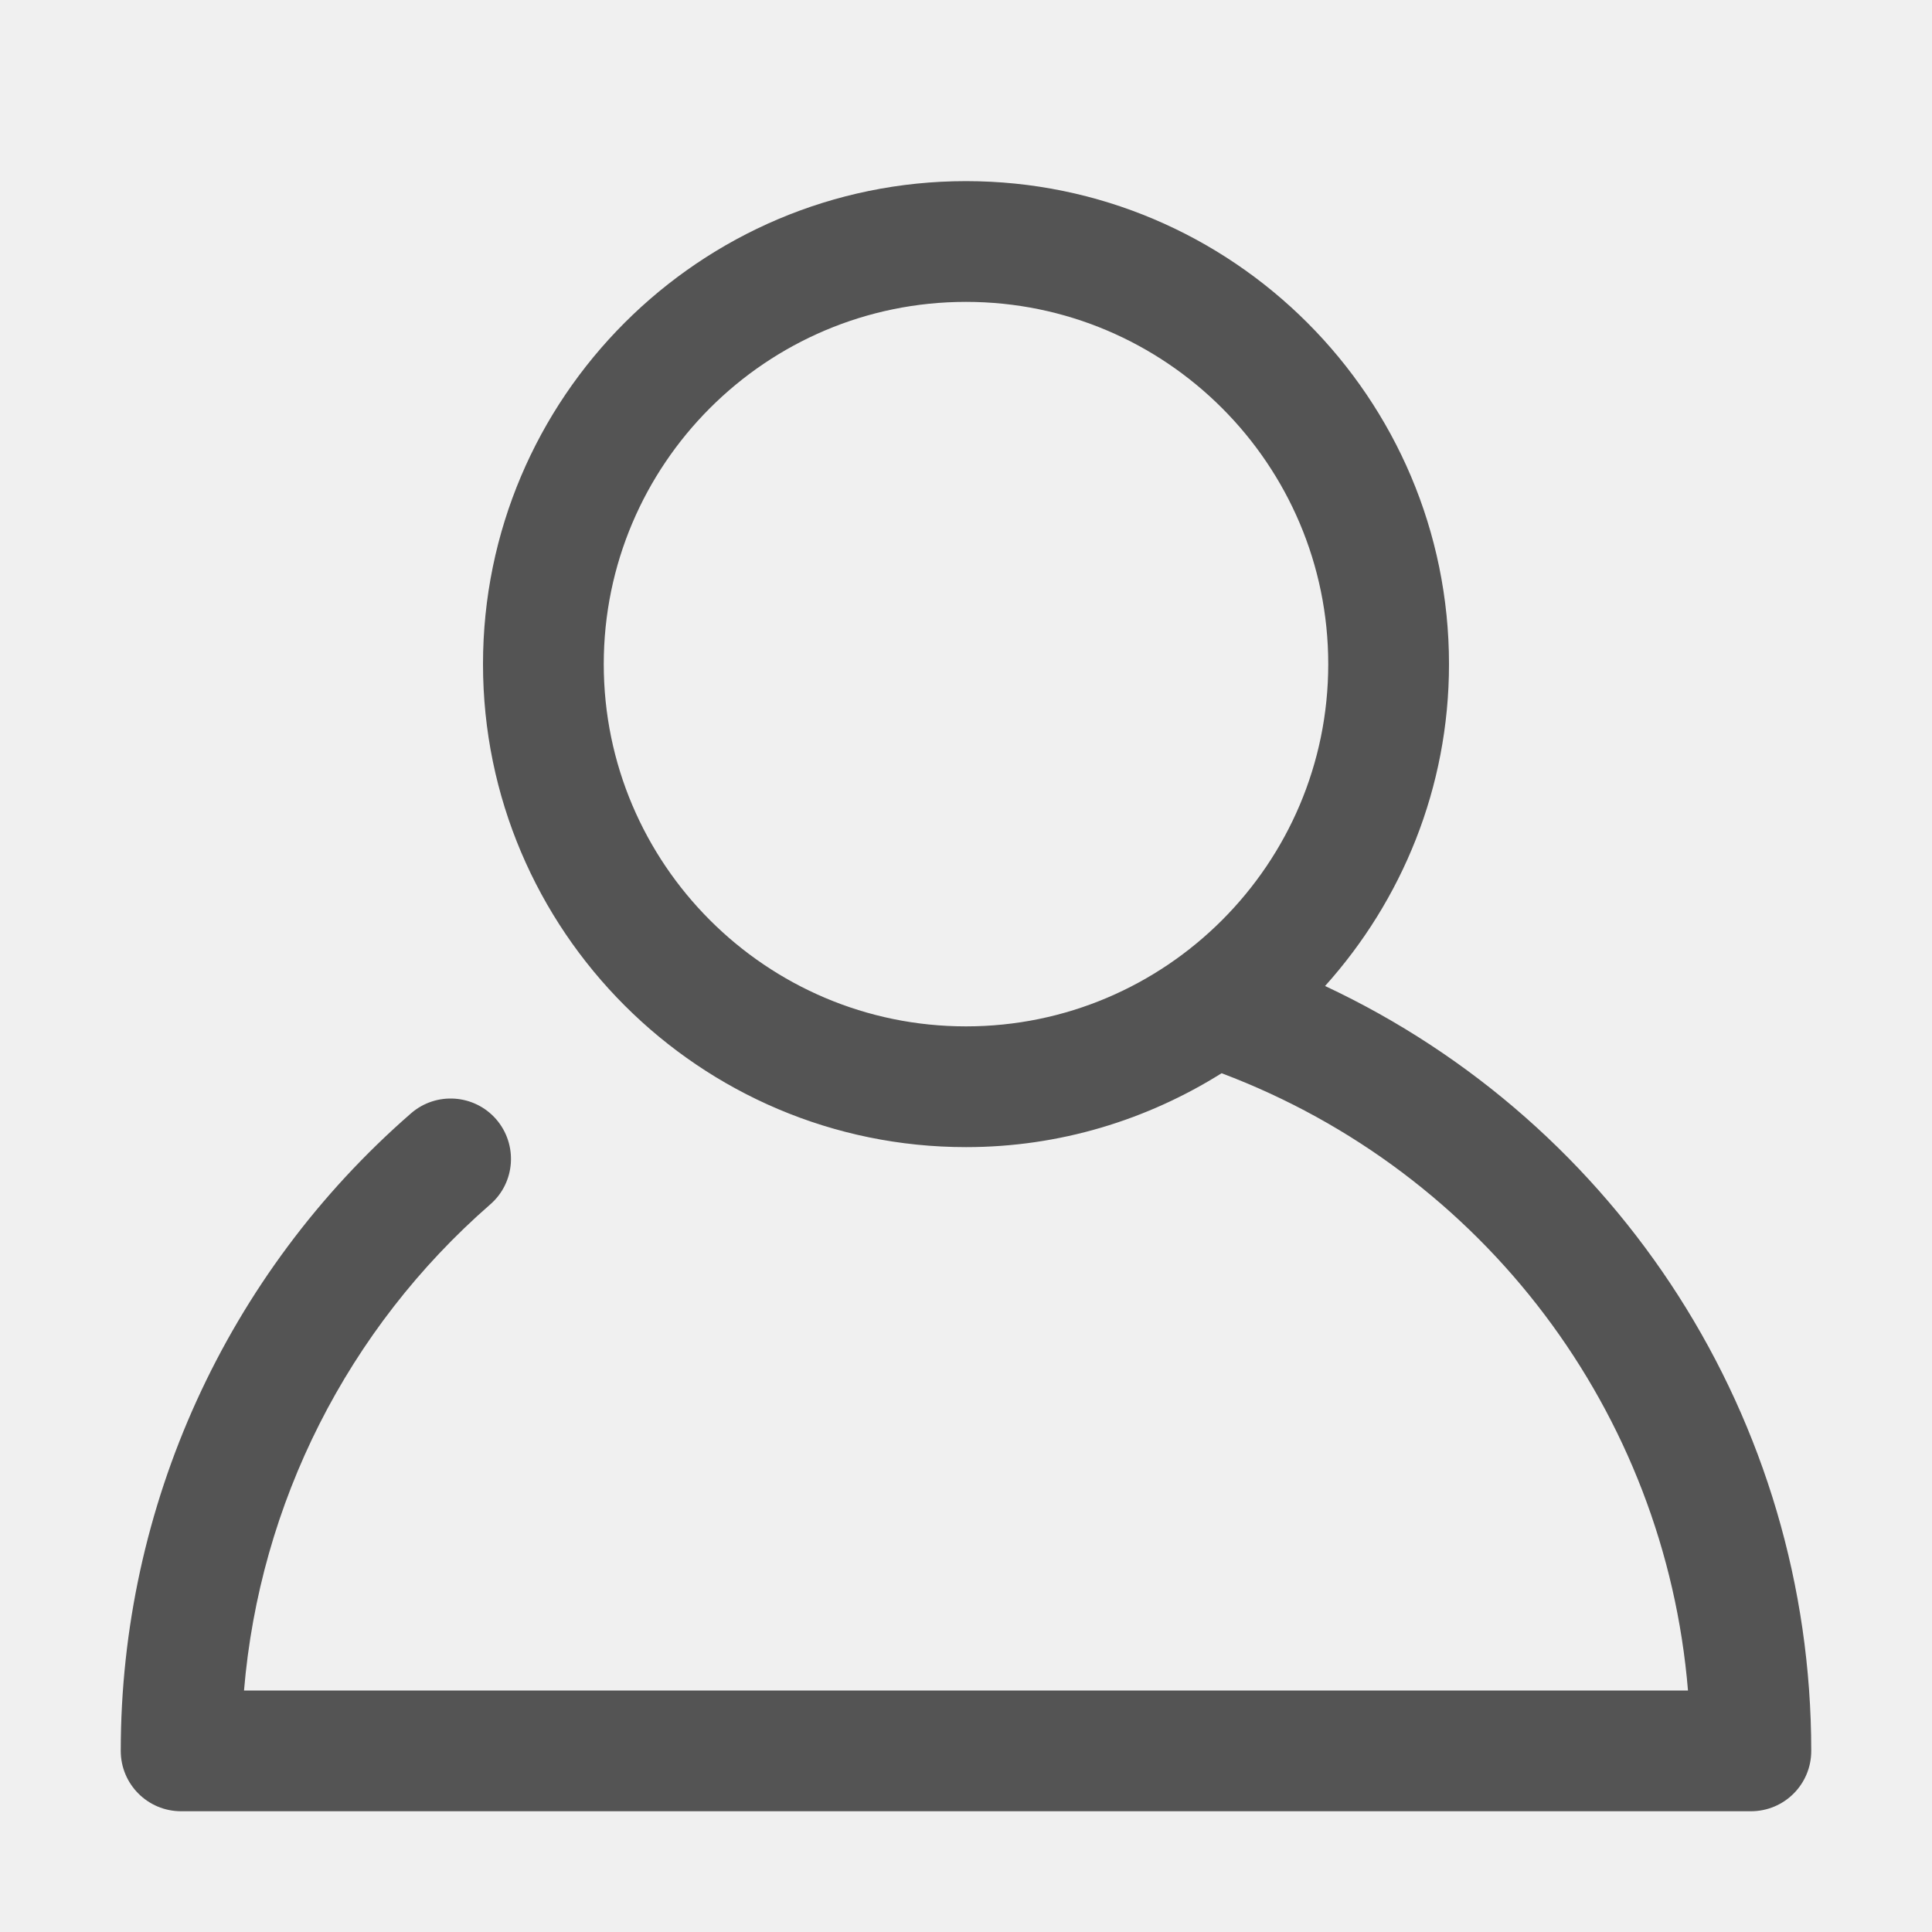
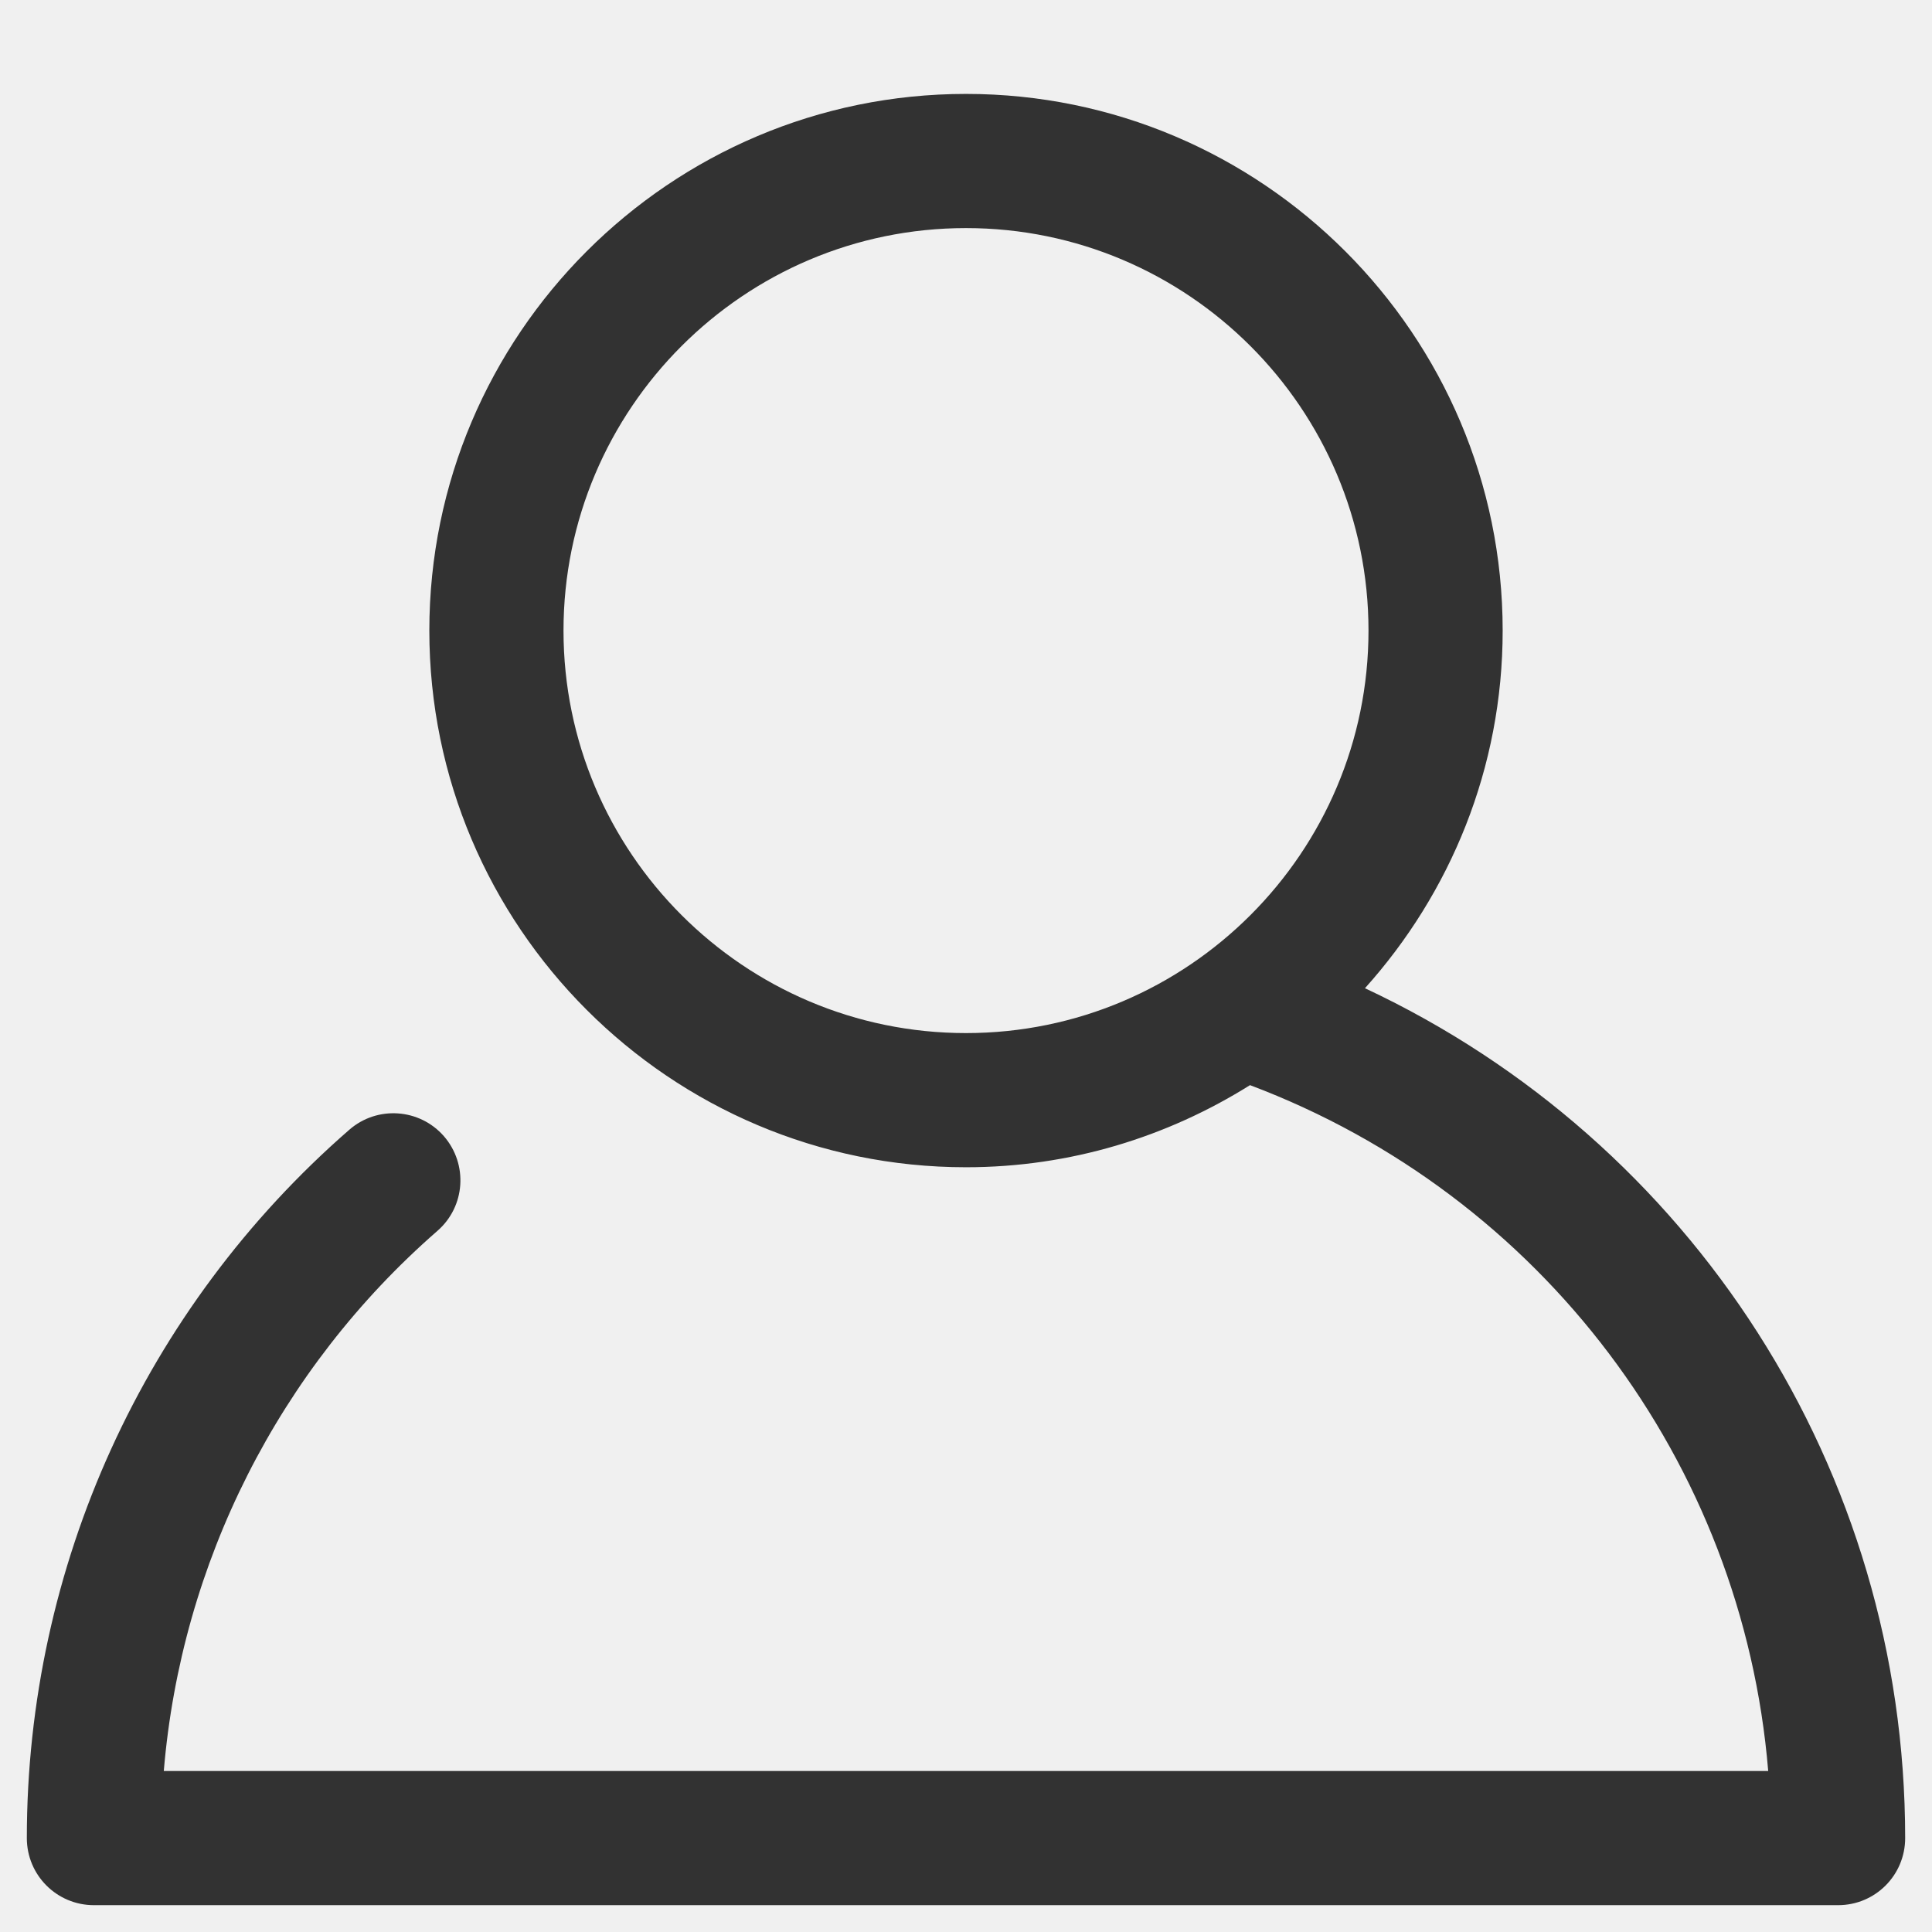
- <svg xmlns="http://www.w3.org/2000/svg" width="20" height="20" viewBox="0 0 20 20" fill="none">
-   <g clip-path="url(#clip0_59_82)">
-     <path d="M13.717 10.207C14.512 9.322 15 8.156 15 6.875C15 4.118 12.757 1.875 10 1.875C7.243 1.875 5 4.118 5 6.875C5 9.632 7.243 11.875 10 11.875C10.972 11.875 11.877 11.592 12.646 11.11C15.364 12.134 17.236 14.623 17.474 17.5H2.526C2.688 15.563 3.597 13.757 5.075 12.468C5.336 12.241 5.362 11.847 5.136 11.586C4.909 11.326 4.514 11.299 4.254 11.526C2.344 13.189 1.25 15.594 1.25 18.125C1.25 18.471 1.53 18.75 1.875 18.75H18.125C18.471 18.75 18.75 18.471 18.75 18.125C18.75 14.696 16.762 11.634 13.717 10.207ZM6.25 6.875C6.25 4.807 7.932 3.125 10 3.125C12.068 3.125 13.75 4.807 13.75 6.875C13.75 8.943 12.068 10.625 10 10.625C7.932 10.625 6.25 8.943 6.25 6.875Z" fill="black" fill-opacity="0.65" />
-   </g>
-   <defs>
-     <clipPath id="clip0_59_82">
-       <rect width="20" height="20" fill="white" />
-     </clipPath>
-   </defs>
+ <svg xmlns="http://www.w3.org/2000/svg" width="18" height="18" viewBox="0 0 18 18" fill="none">
+   <path d="M12.717 9.207C13.512 8.322 14 7.156 14 5.875C14 3.118 11.757 0.875 9 0.875C6.243 0.875 4 3.118 4 5.875C4 8.632 6.243 10.875 9 10.875C9.972 10.875 10.877 10.592 11.646 10.11C14.364 11.134 16.236 13.623 16.474 16.5H1.526C1.688 14.563 2.597 12.757 4.075 11.468C4.336 11.241 4.362 10.847 4.136 10.586C3.909 10.326 3.514 10.299 3.254 10.526C1.344 12.189 0.25 14.594 0.25 17.125C0.25 17.471 0.53 17.75 0.875 17.75H17.125C17.471 17.75 17.75 17.471 17.75 17.125C17.75 13.696 15.762 10.634 12.717 9.207ZM5.25 5.875C5.25 3.807 6.932 2.125 9 2.125C11.068 2.125 12.75 3.807 12.75 5.875C12.75 7.943 11.068 9.625 9 9.625C6.932 9.625 5.25 7.943 5.25 5.875Z" fill="black" fill-opacity="0.79" />
</svg>
